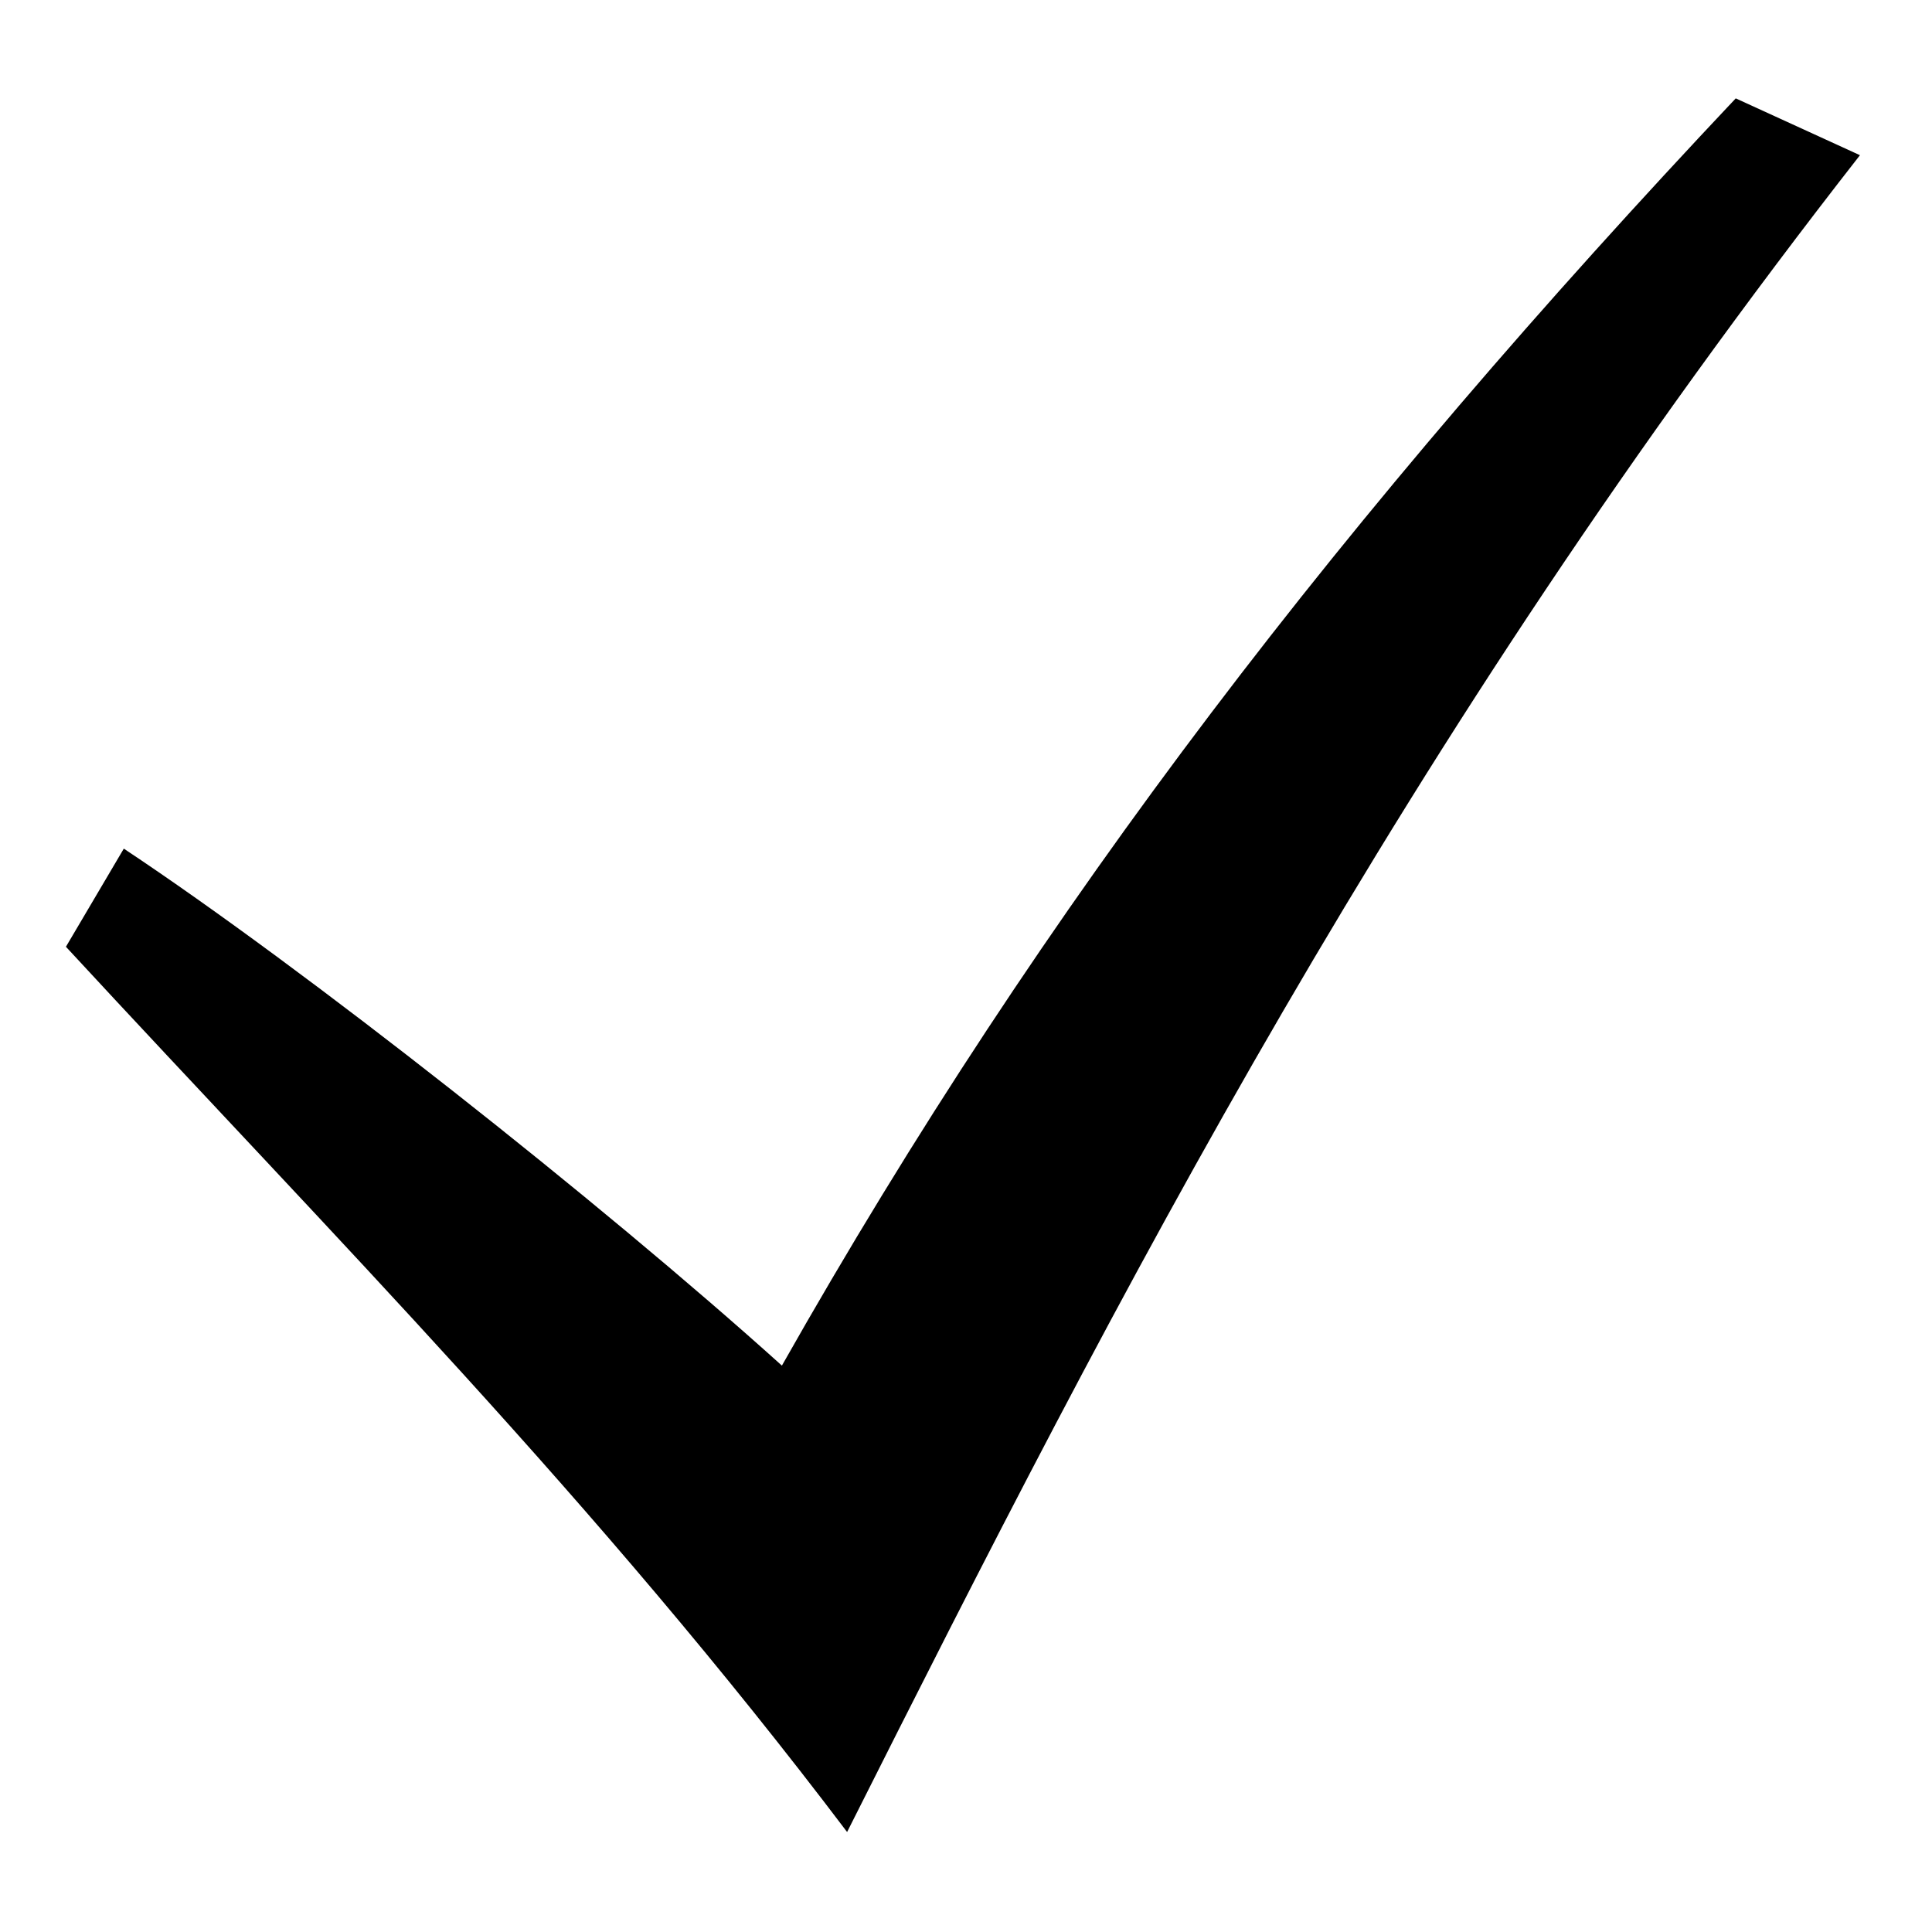
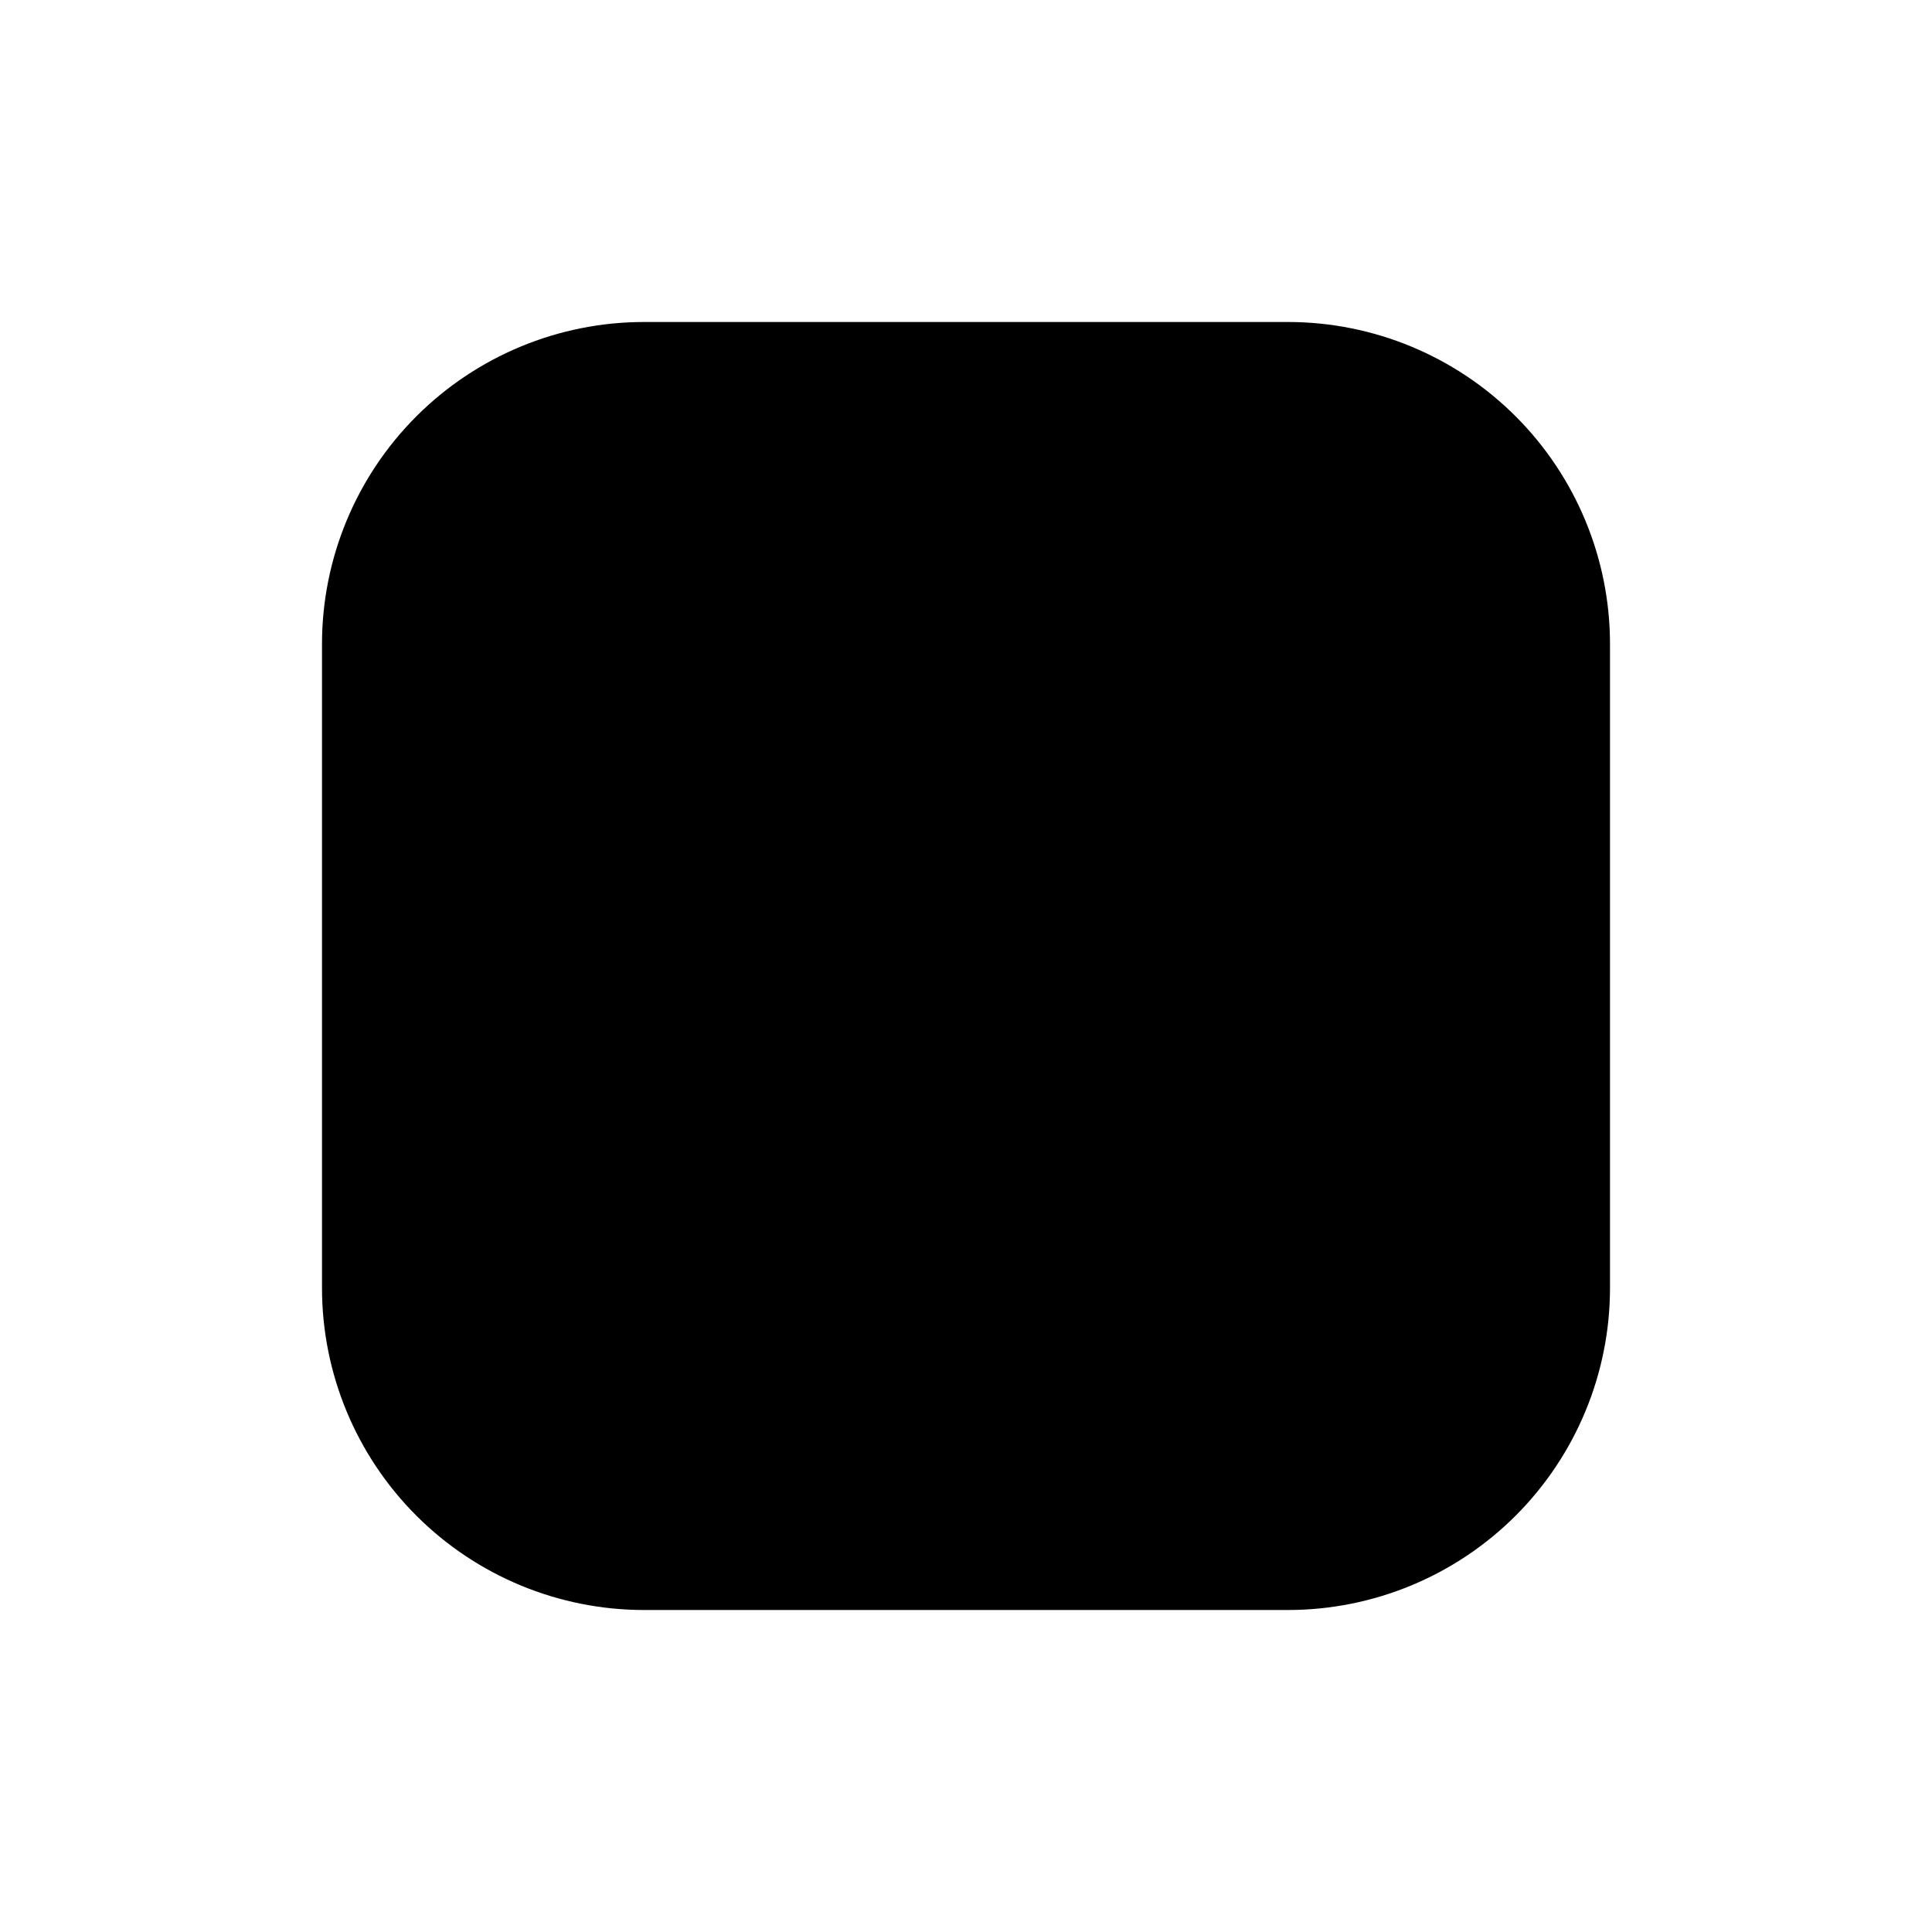
- <svg xmlns="http://www.w3.org/2000/svg" width="24" height="24" viewBox="0 0 24 24" fill="none">
-   <path d="M0.819 11.761C4.163 15.38 7.406 18.637 10.523 22.758C13.912 16.017 17.381 9.253 23.105 1.928L21.562 1.222C16.73 6.347 12.975 11.198 9.713 16.964C7.444 14.92 3.777 12.028 1.538 10.542L0.819 11.761Z" fill="black" />
+ <svg xmlns="http://www.w3.org/2000/svg" width="12" height="12" viewBox="0 0 12 12" fill="none">
+   <path d="M2 4C2 3.47 2.211 2.961 2.586 2.586C2.961 2.211 3.47 2 4 2H8C8.53 2 9.039 2.211 9.414 2.586C9.789 2.961 10 3.47 10 4V8C10 8.53 9.789 9.039 9.414 9.414C9.039 9.789 8.53 10 8 10H4C3.47 10 2.961 9.789 2.586 9.414C2.211 9.039 2 8.53 2 8V4Z" fill="black" />
</svg>
